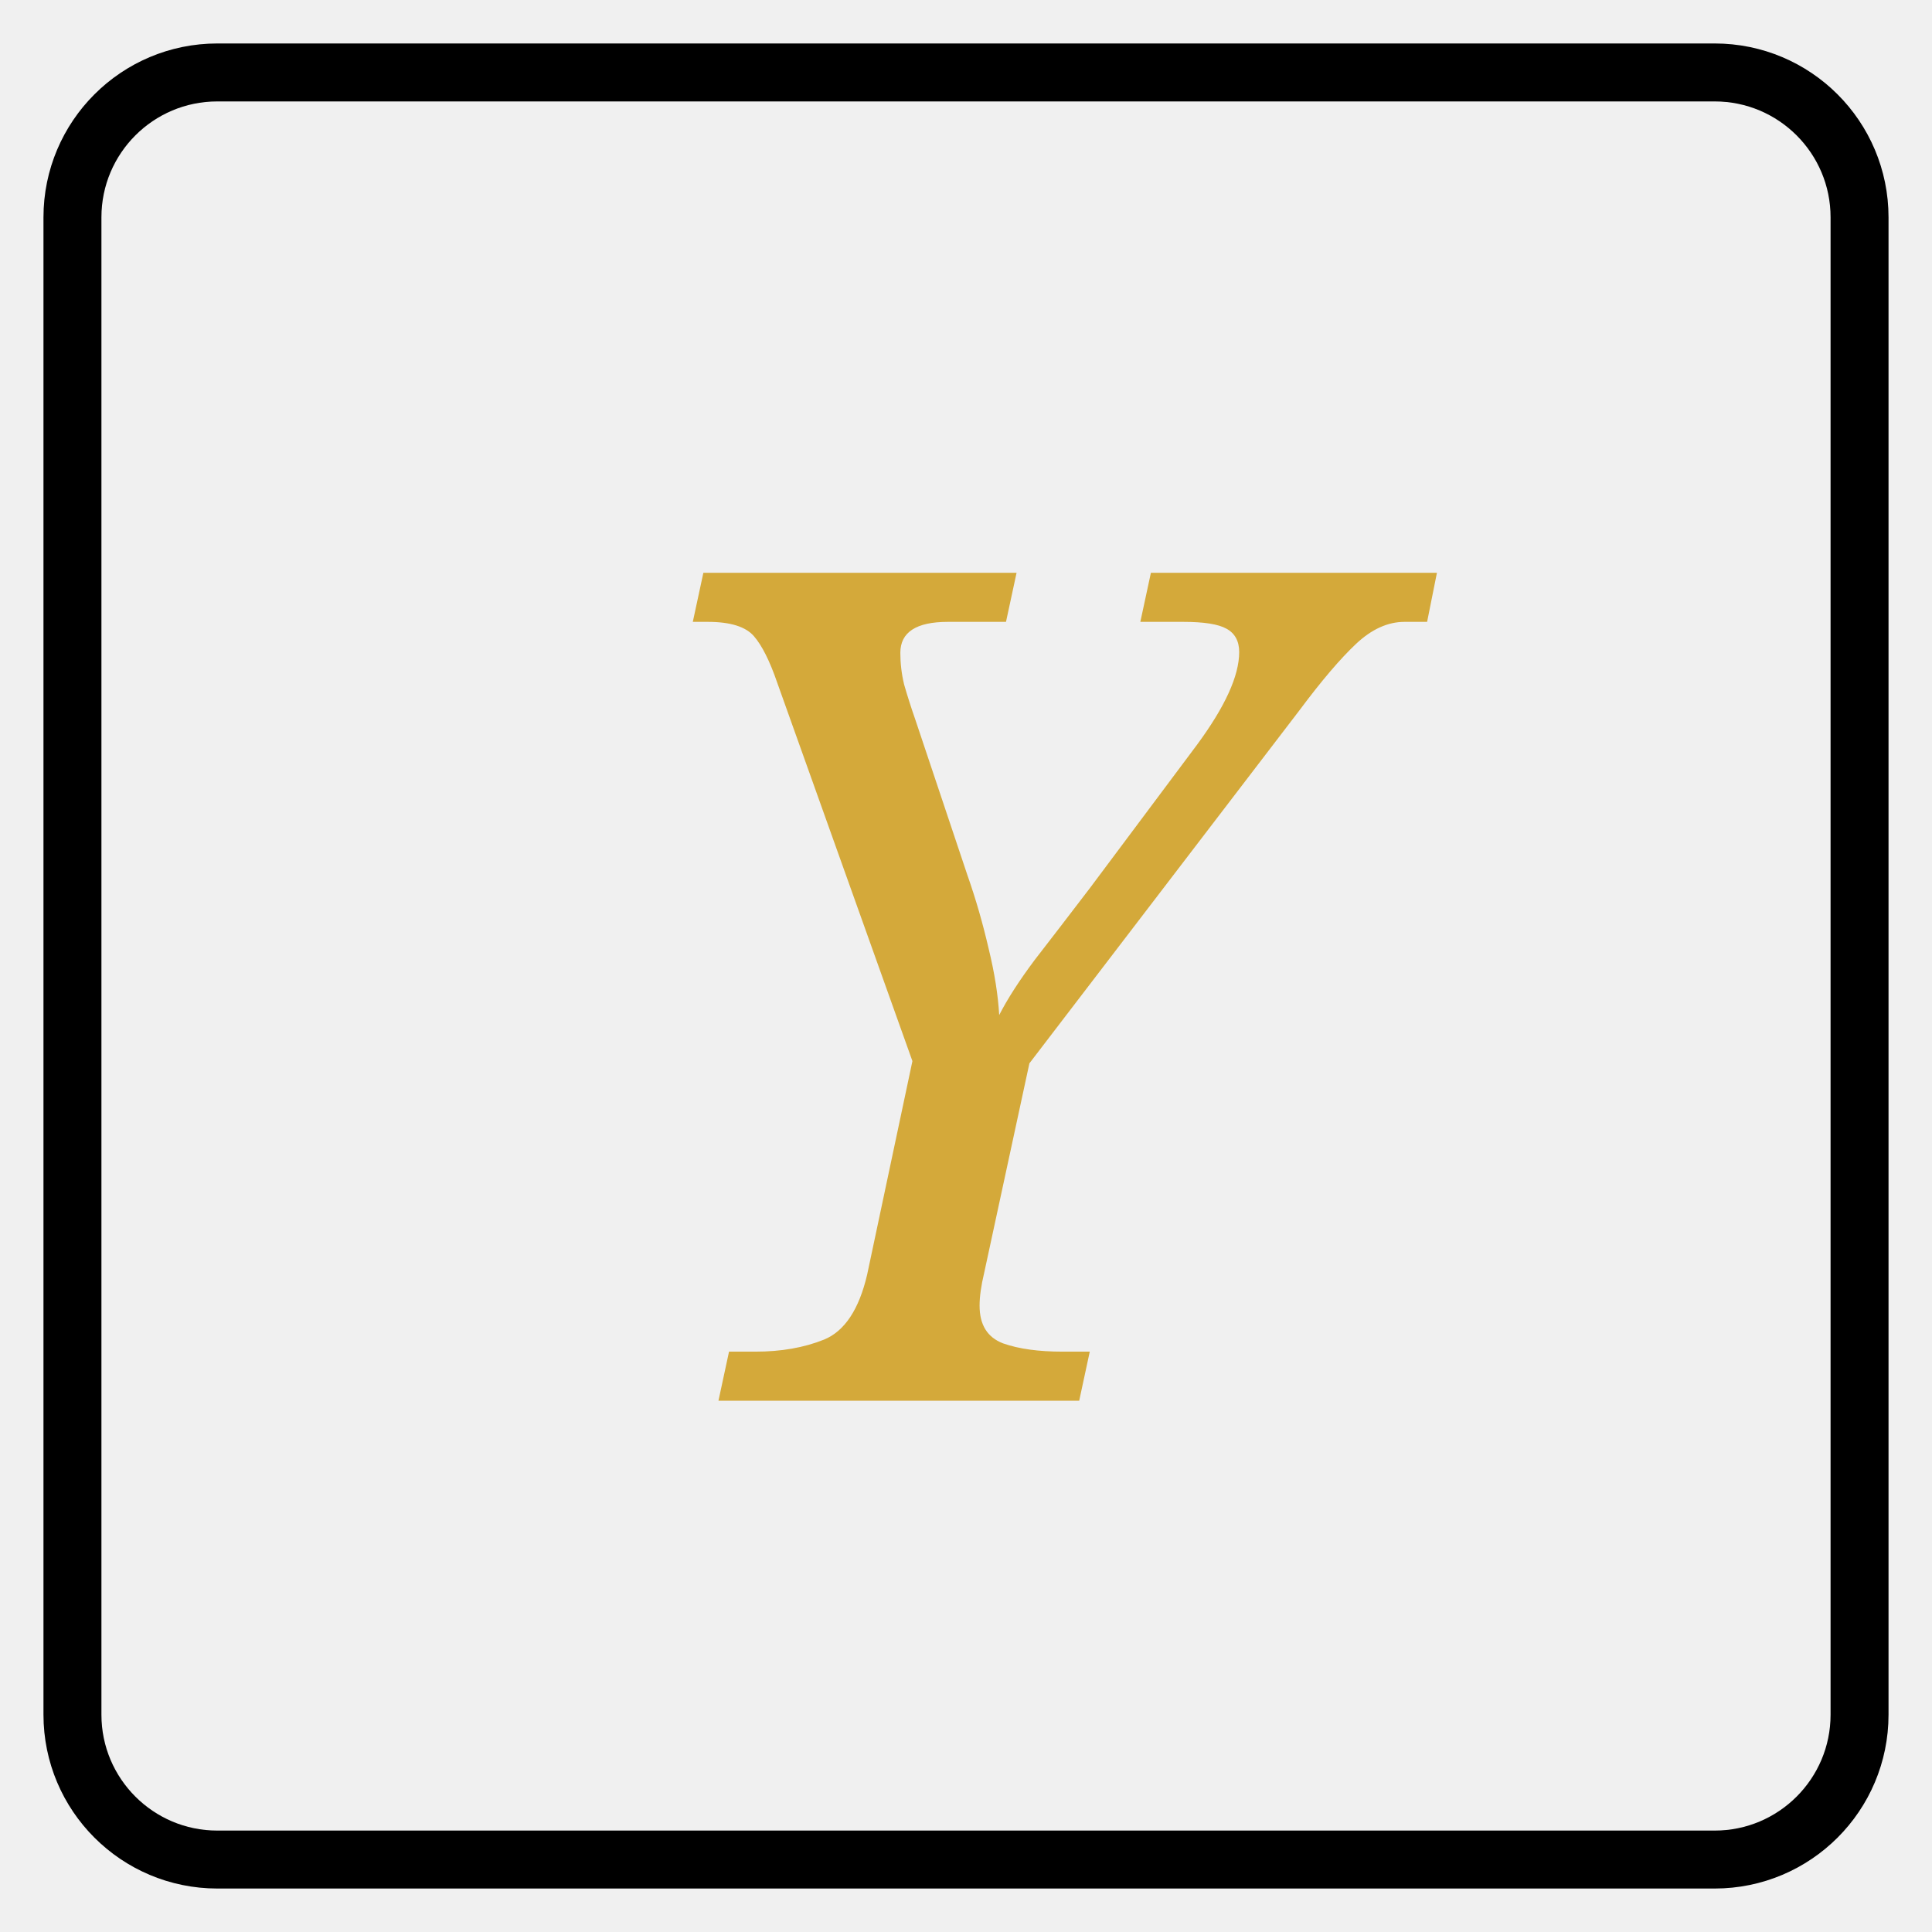
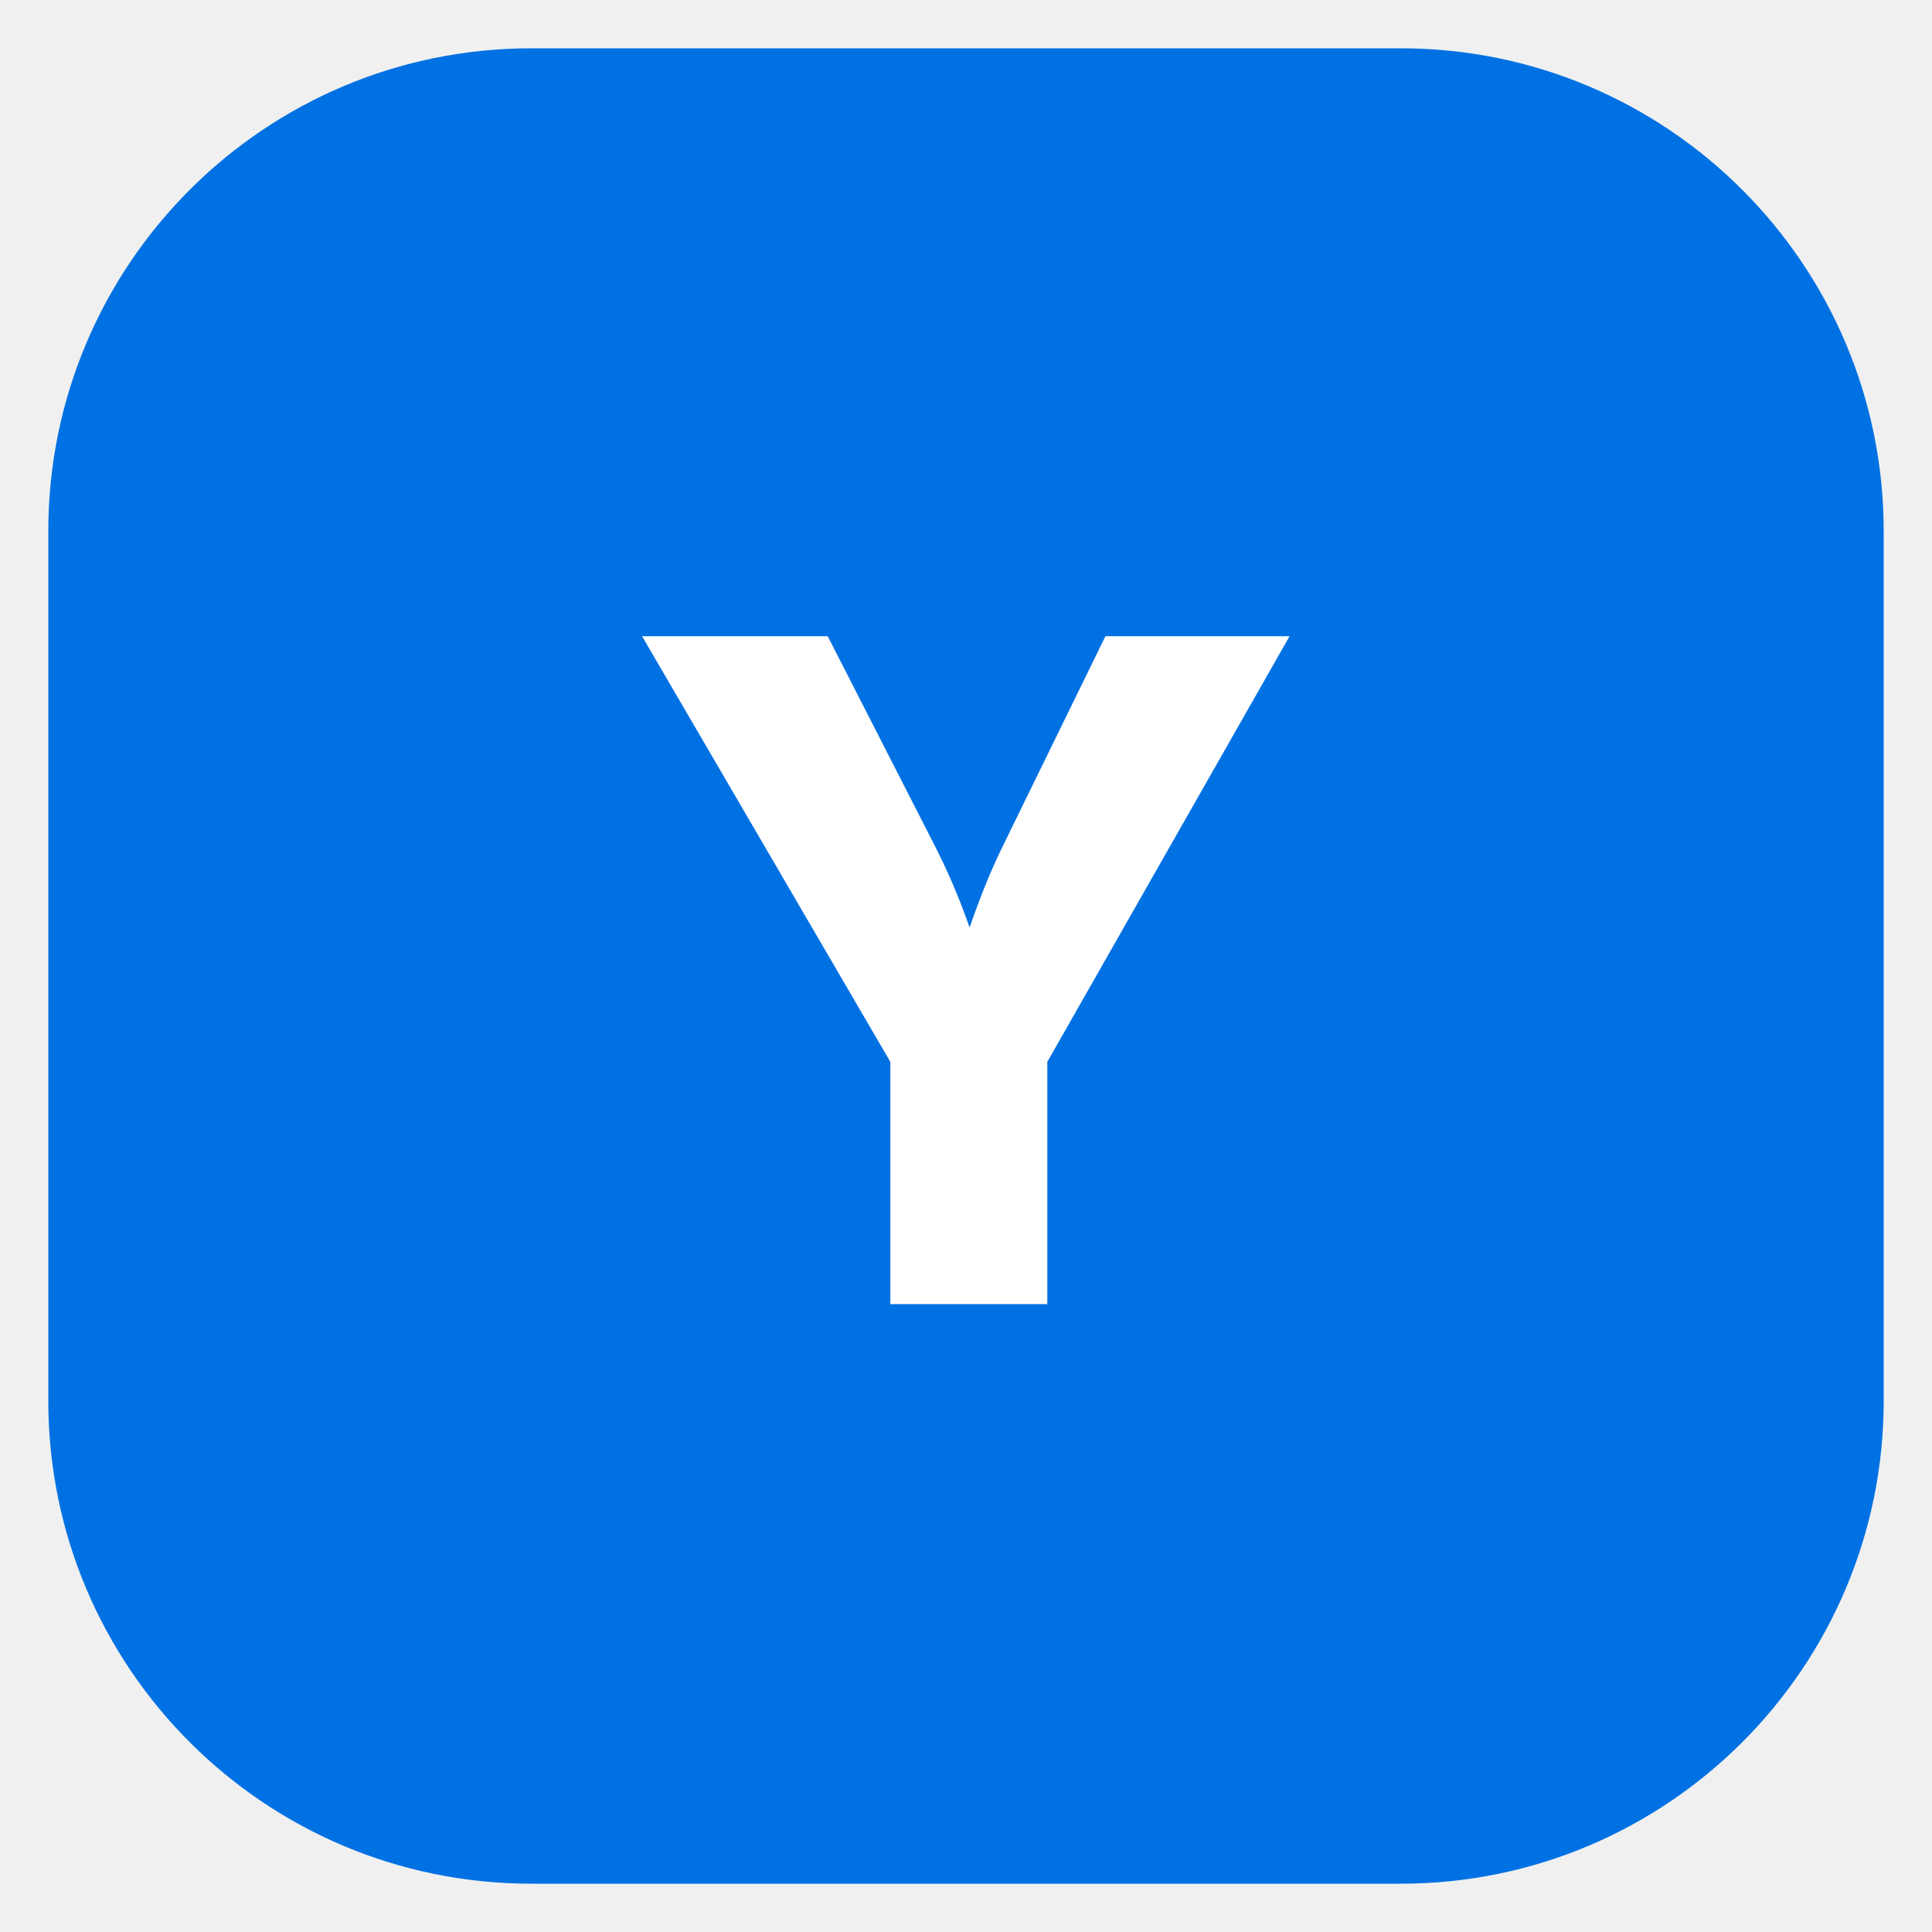
<svg xmlns="http://www.w3.org/2000/svg" viewBox="0 0 40 40" class="logo-mark">
-   <rect x="1.5" y="1.5" width="37" height="37" rx="3" fill="none" stroke="currentColor" stroke-width="1.2" />
-   <text x="20" y="29" font-family="Fraunces, Georgia, serif" font-size="24" font-style="italic" font-weight="500" fill="#d4a93a" text-anchor="middle">Y</text>
+   <rect x="1" y="1" width="38" height="38" rx="10" fill="#0071e3" />
+   <text x="20" y="27" font-family="Inter, -apple-system, sans-serif" font-size="19" font-weight="800" fill="#ffffff" text-anchor="middle">Y</text>
</svg>
